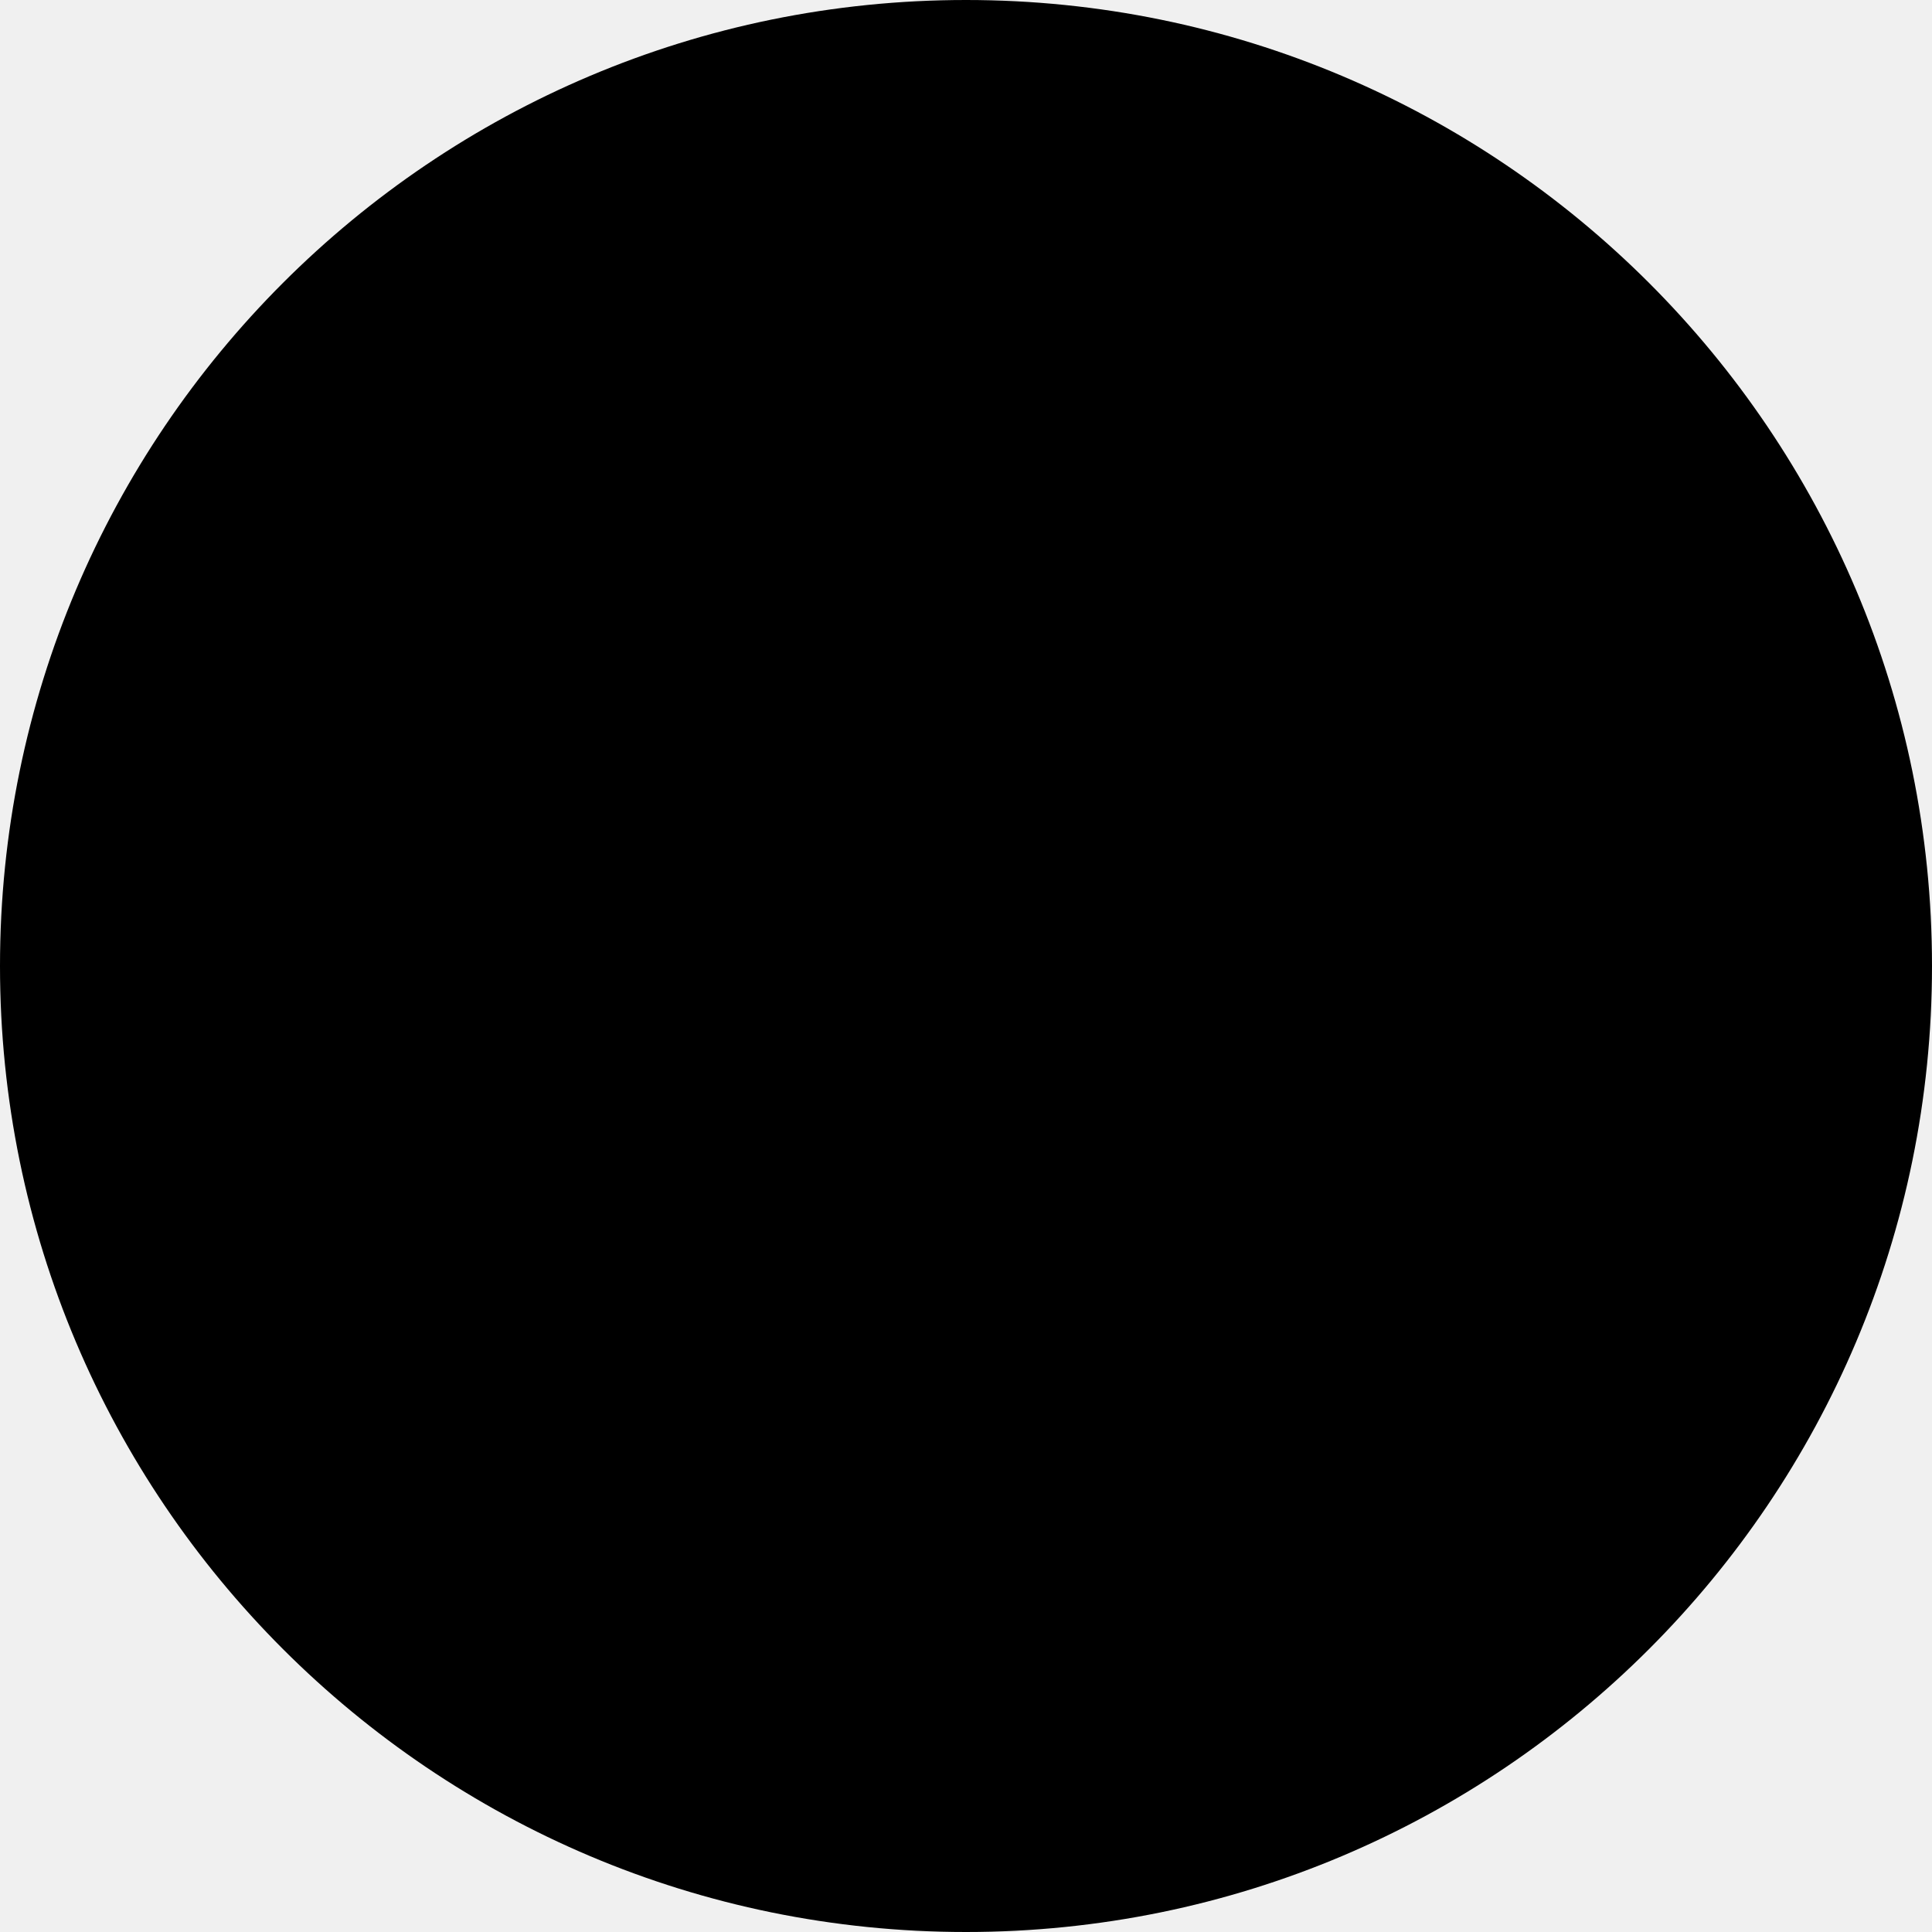
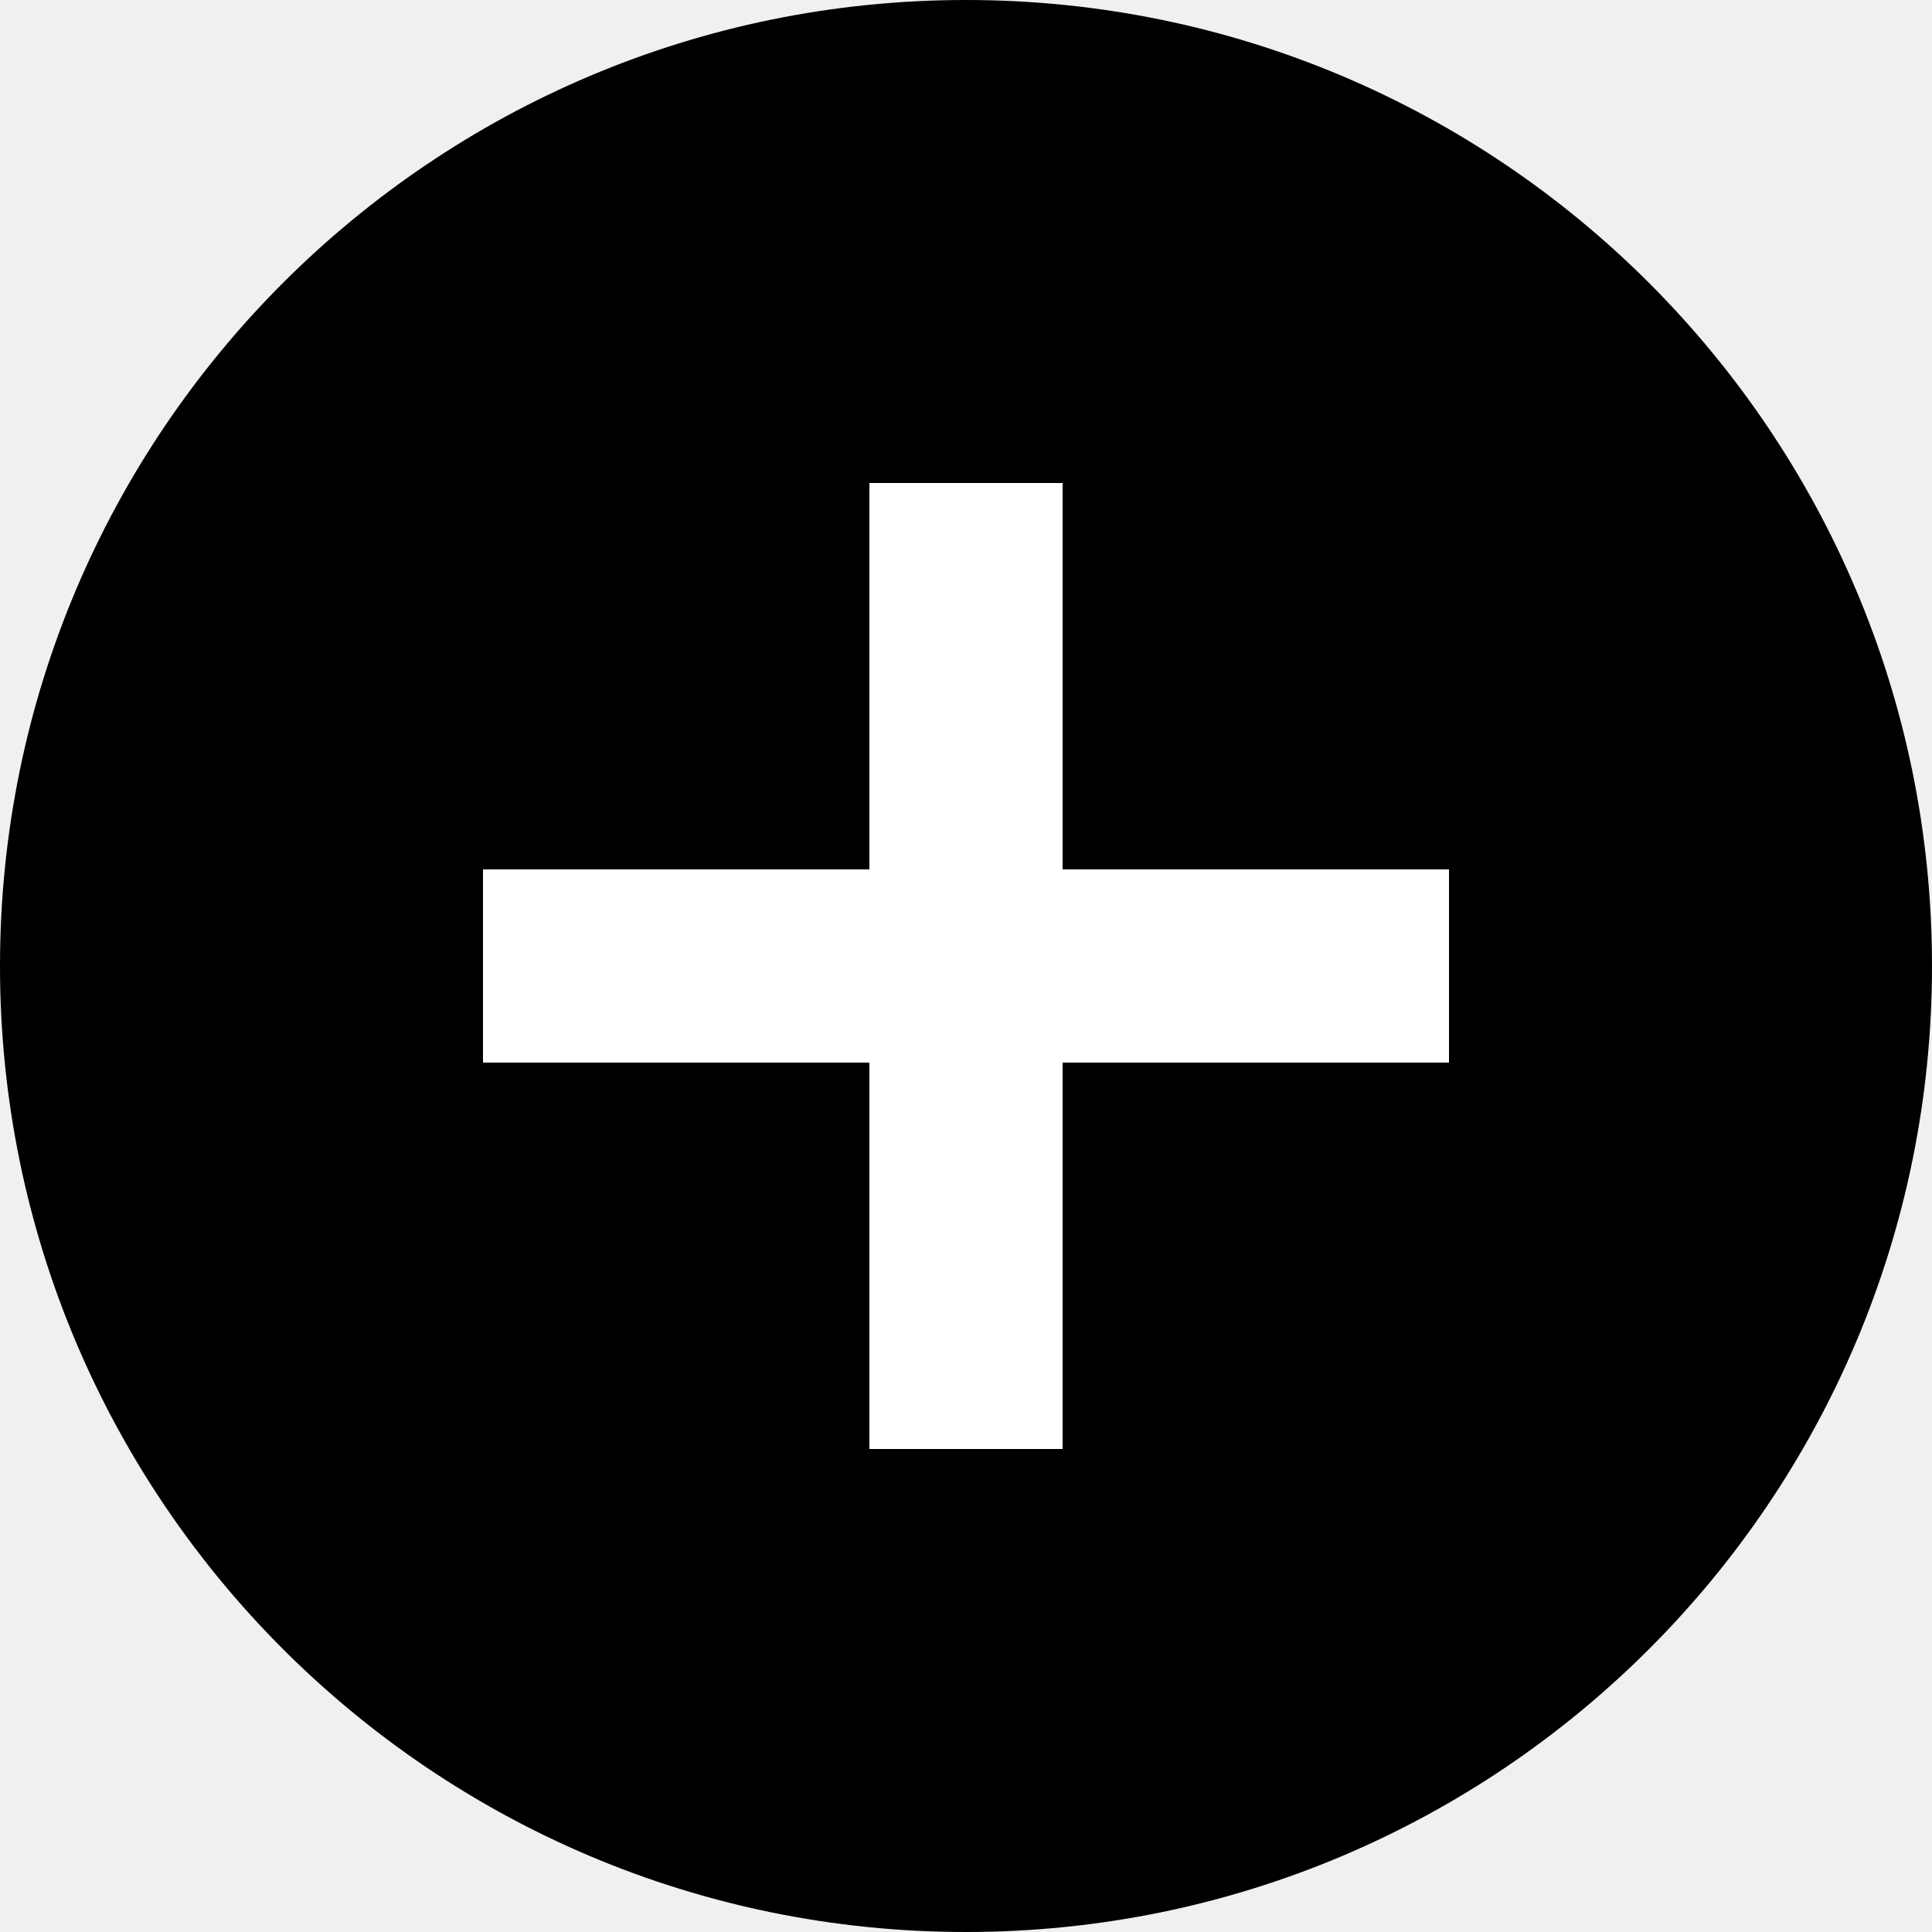
<svg xmlns="http://www.w3.org/2000/svg" viewBox="0 0 16 16" class="route_plus">
-   <circle cx="8" cy="8" r="6.11" />
+   <style>
+ 		path {
+ 			fill:black;
+ 		}
+ 
+ 		svg:hover path {
+ 			fill: grey;
+ 		}
+ 
+ 		path, circle {
+ 			cursor: pointer;
+ 		}
+ 	</style>
+   <circle cx="8" cy="8" r="6.11" style="fill:white" />
  <path d="M8,0a8,8,0,1,0,8,8A8,8,0,0,0,8,0Zm4,8.8H8.8V12H7.2V8.8H4V7.2H7.2V4H8.8V7.2H12Zm0,0" />
</svg>
